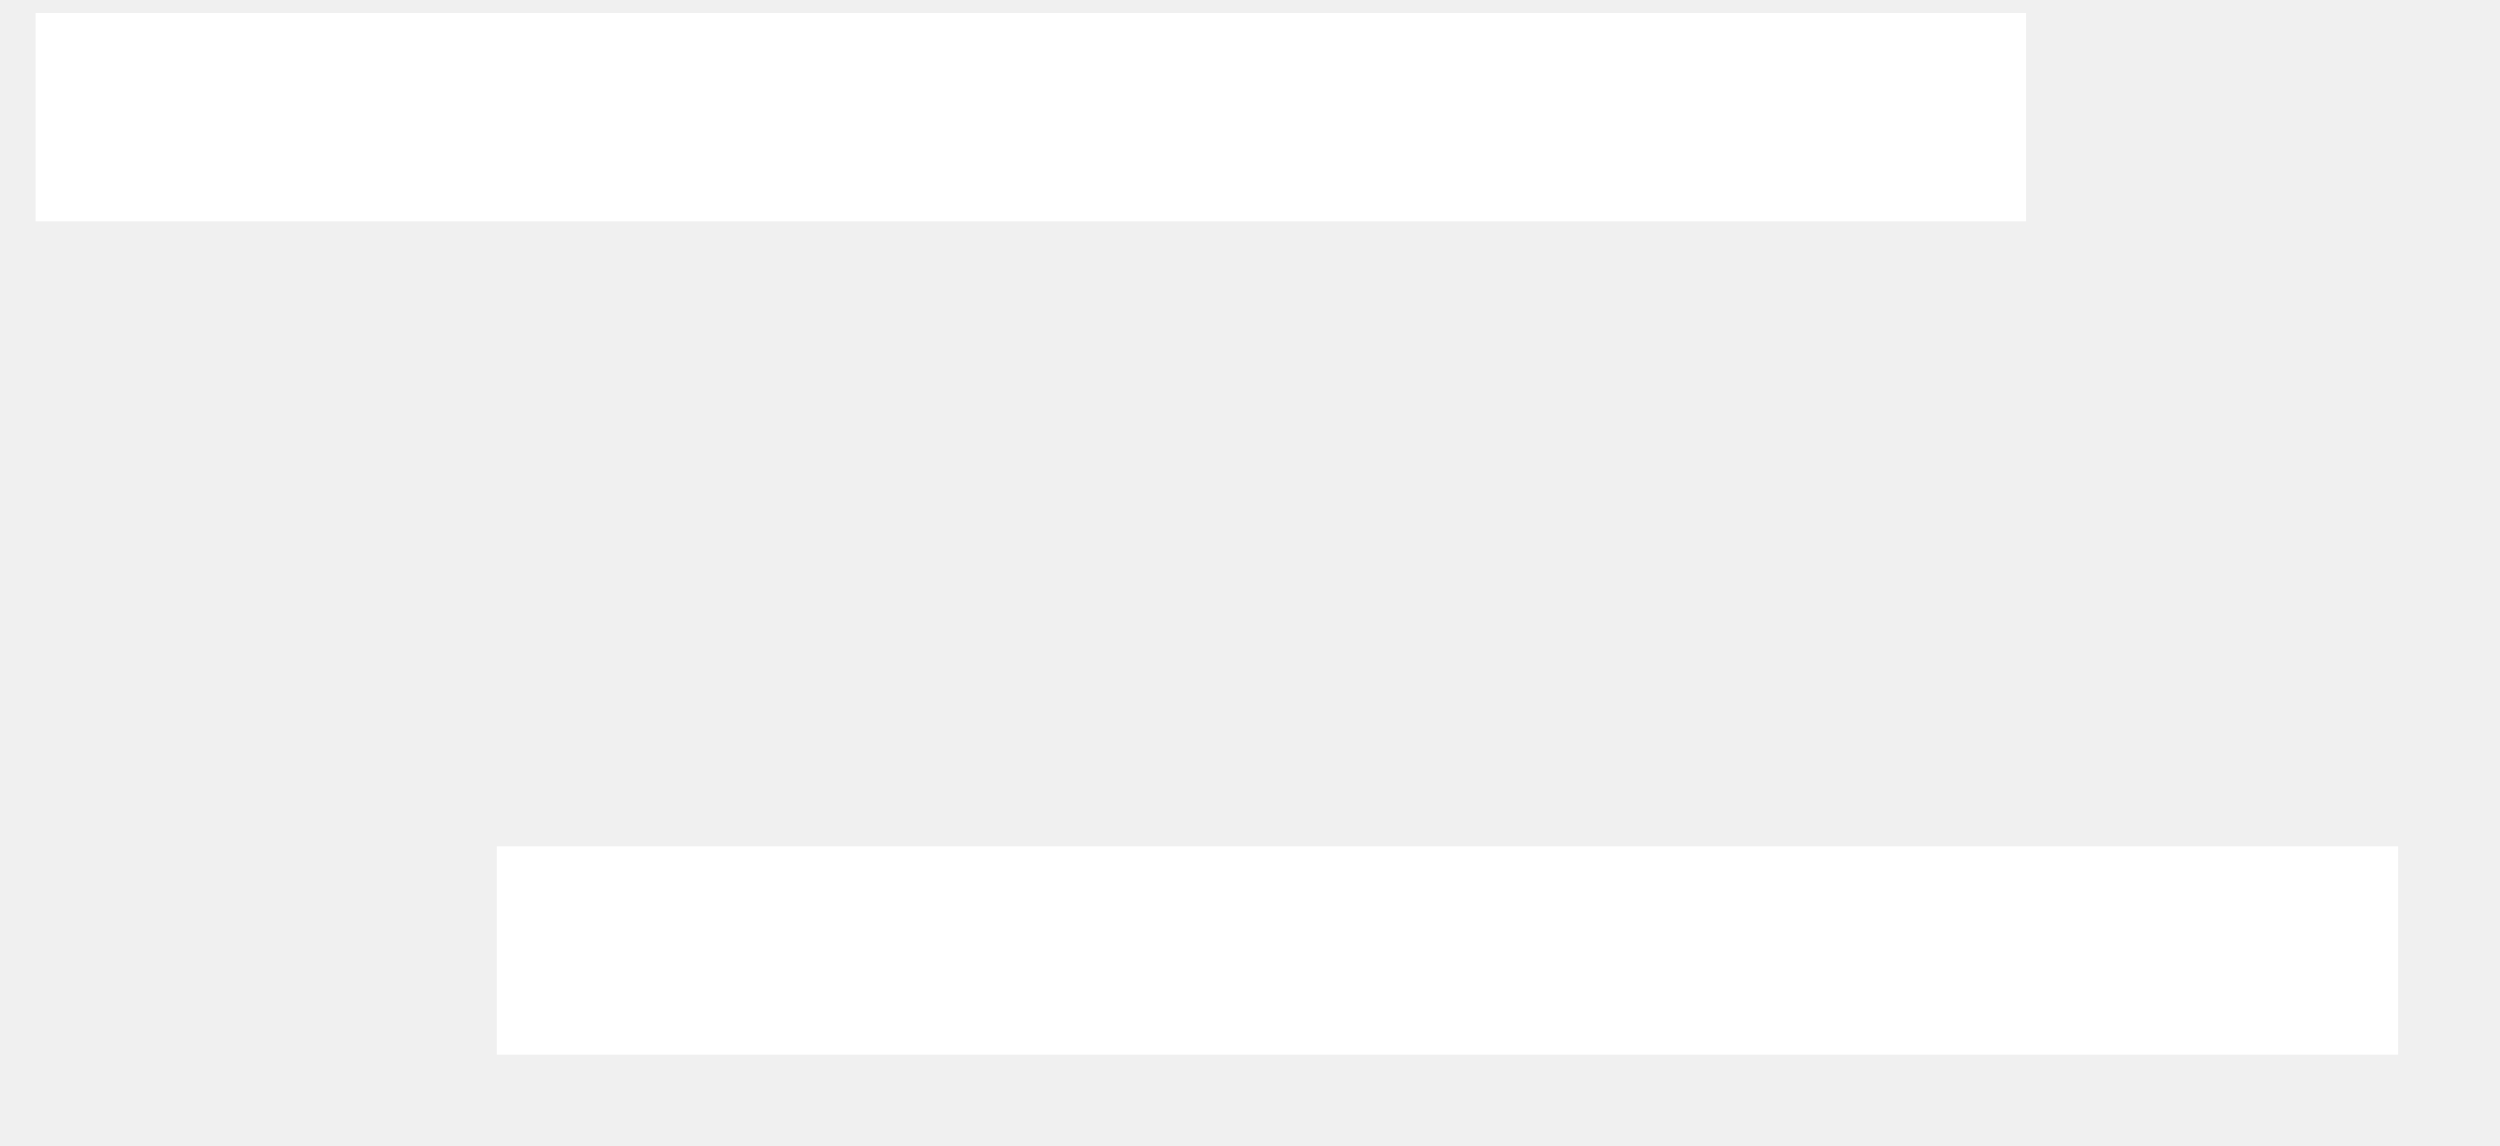
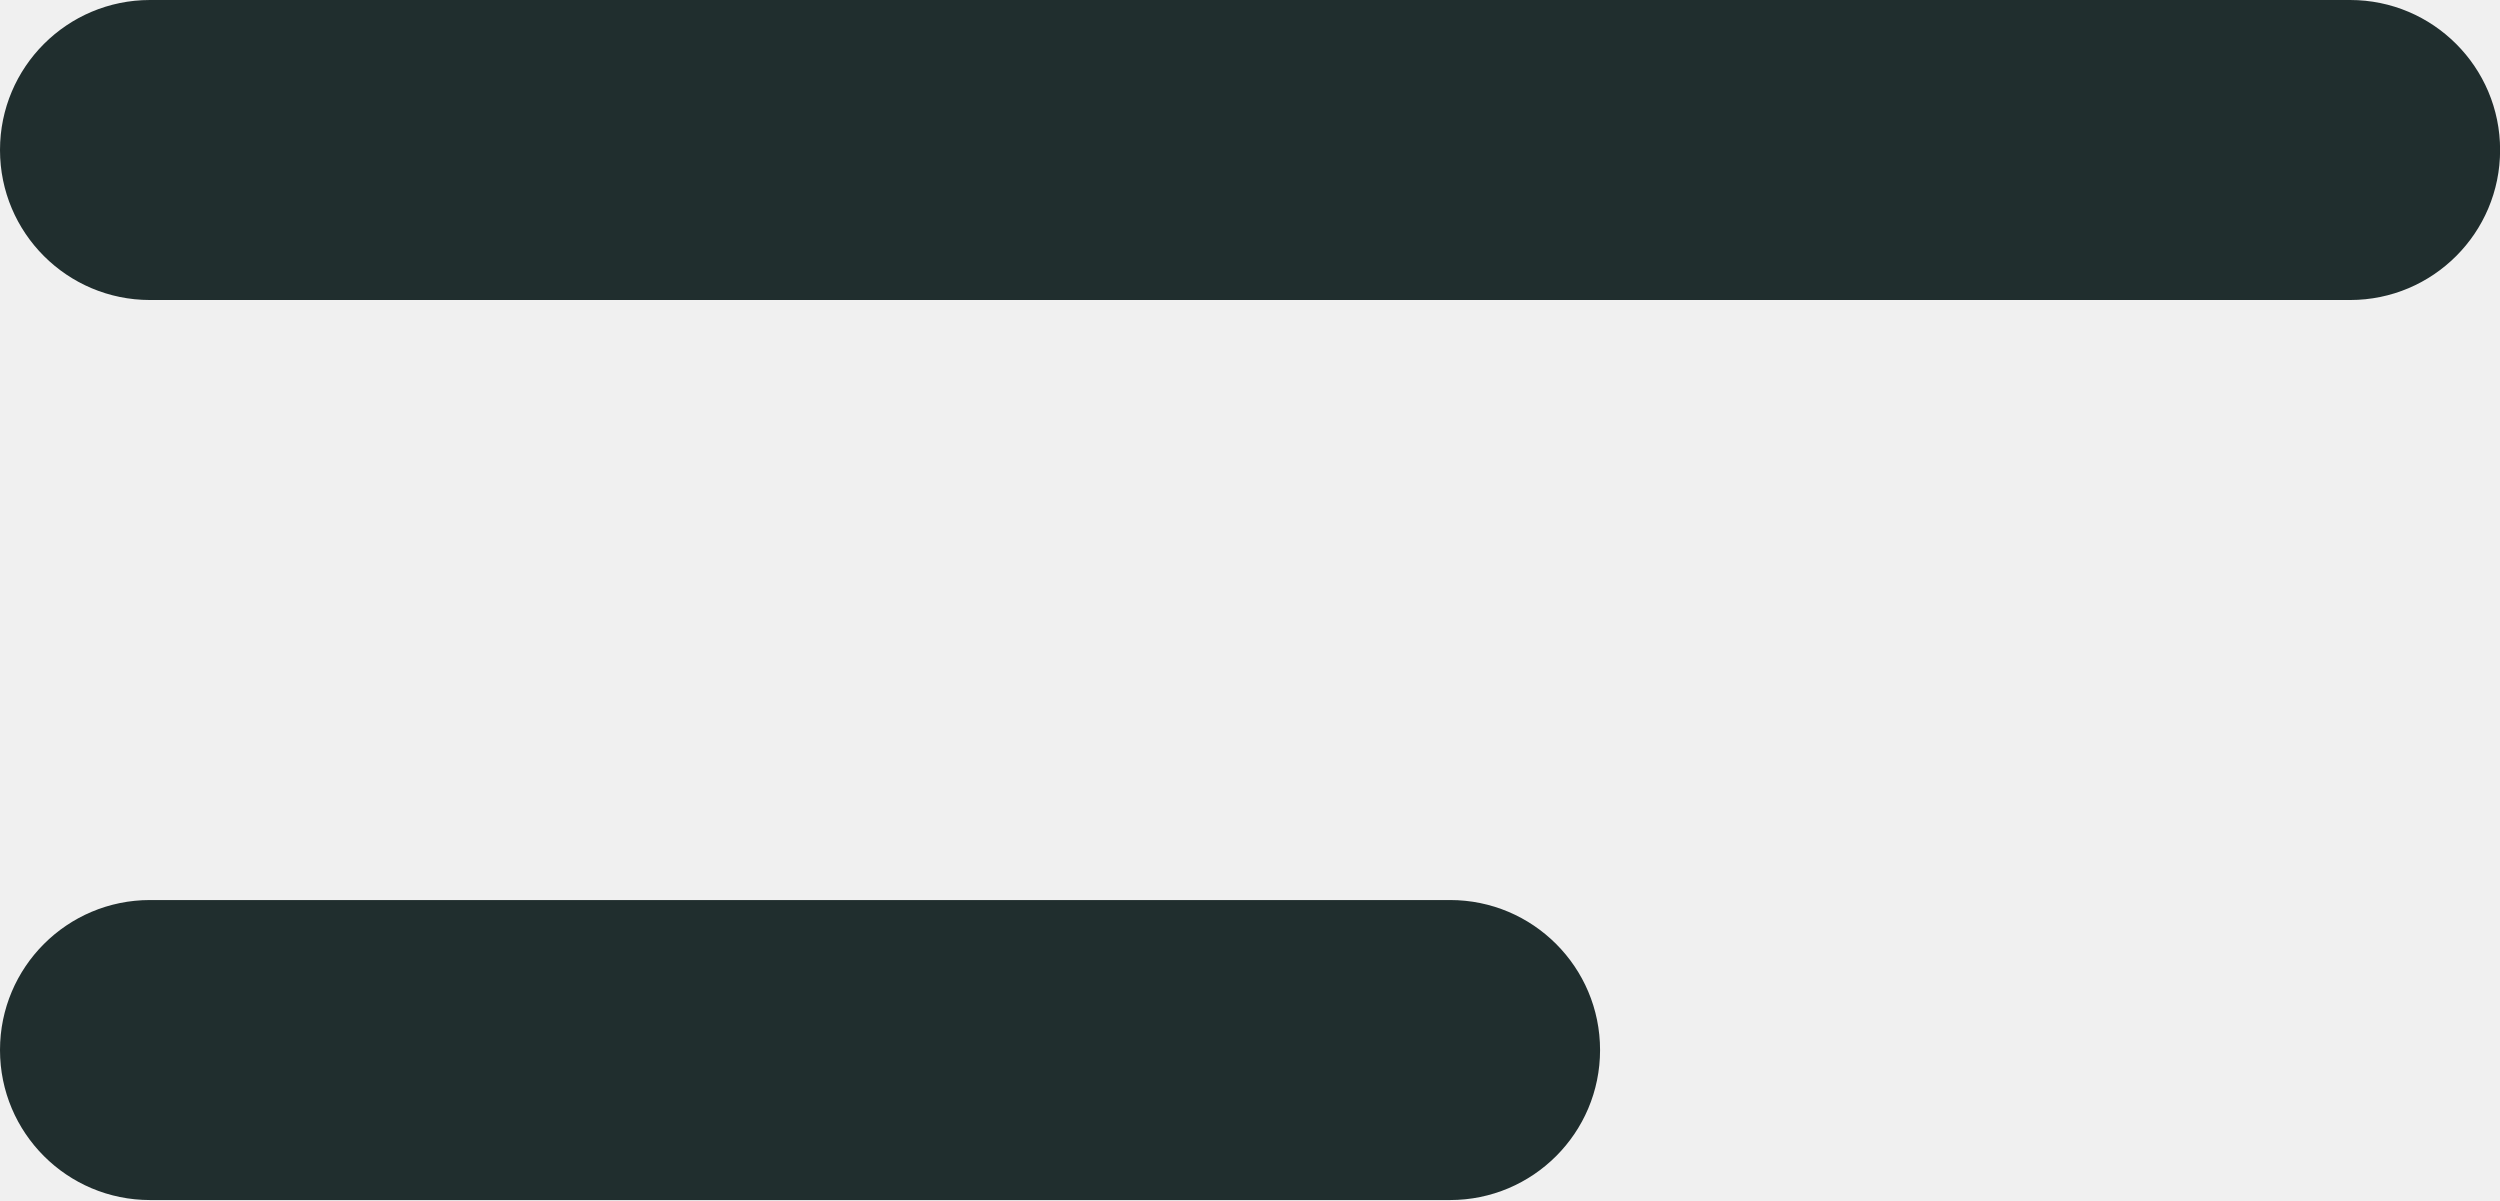
- <svg xmlns="http://www.w3.org/2000/svg" width="24px" height="11px" viewBox="0 0 24 11" version="1.1">
-   <g id="Page-1" stroke="none" stroke-width="1" fill="none" fill-rule="evenodd" stroke-linecap="square">
-     <g id="All-excercise--option-1" transform="translate(-310, -60)" stroke="#FFFFFF" stroke-width="2">
-       <g id="Menu" transform="translate(296, 38)">
-         <g id="Group-2" transform="translate(15, 22.125)">
-           <line x1="0.342" y1="1" x2="17.45" y2="1" id="Line" />
-           <line x1="4.769" y1="9" x2="21.022" y2="9" id="Line-Copy" />
-         </g>
-       </g>
-     </g>
-   </g>
+ <svg xmlns="http://www.w3.org/2000/svg" width="24.999" height="12" viewBox="0 0 24.999 12">
+   <path id="menu" d="M1545.5-798a1.5,1.5,0,0,1-1.5-1.5,1.5,1.5,0,0,1,1.5-1.5h13a1.5,1.5,0,0,1,1.5,1.5,1.5,1.5,0,0,1-1.5,1.5Zm0-9a1.5,1.5,0,0,1-1.5-1.5,1.5,1.5,0,0,1,1.5-1.5h22a1.5,1.5,0,0,1,1.5,1.5,1.5,1.5,0,0,1-1.5,1.5Z" transform="translate(-1544 810)" fill="#202e2e" />
</svg>
